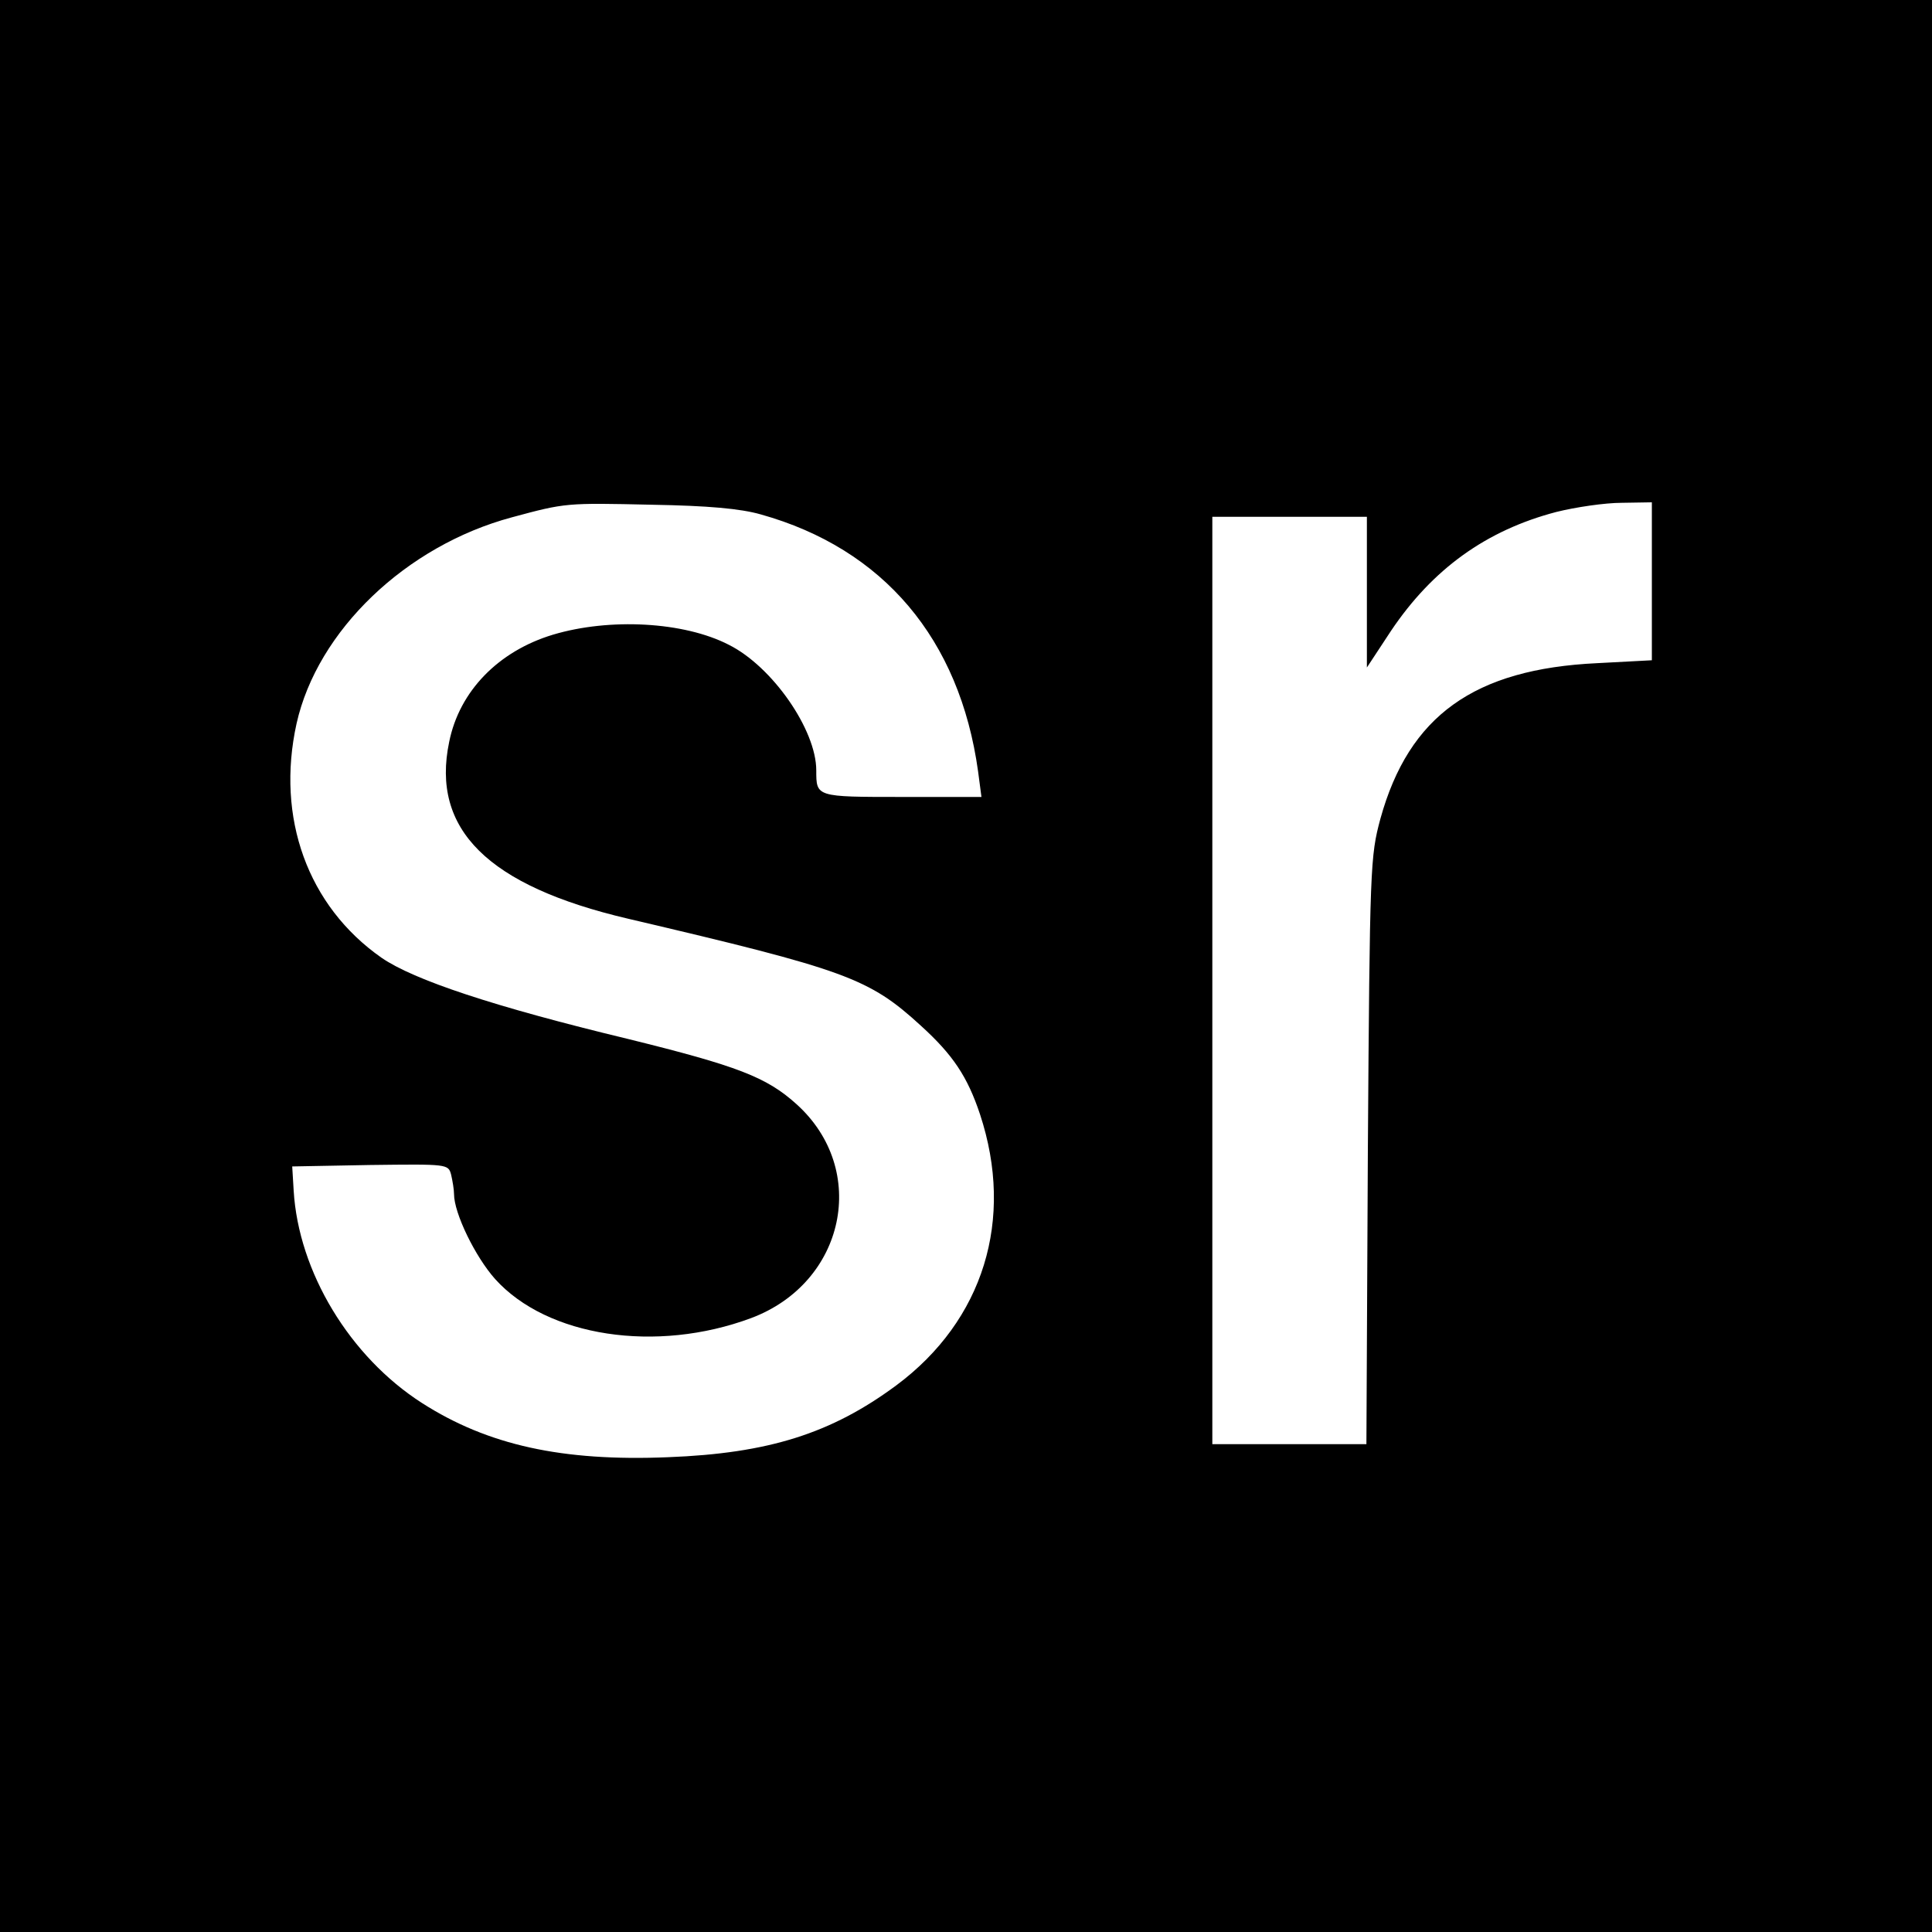
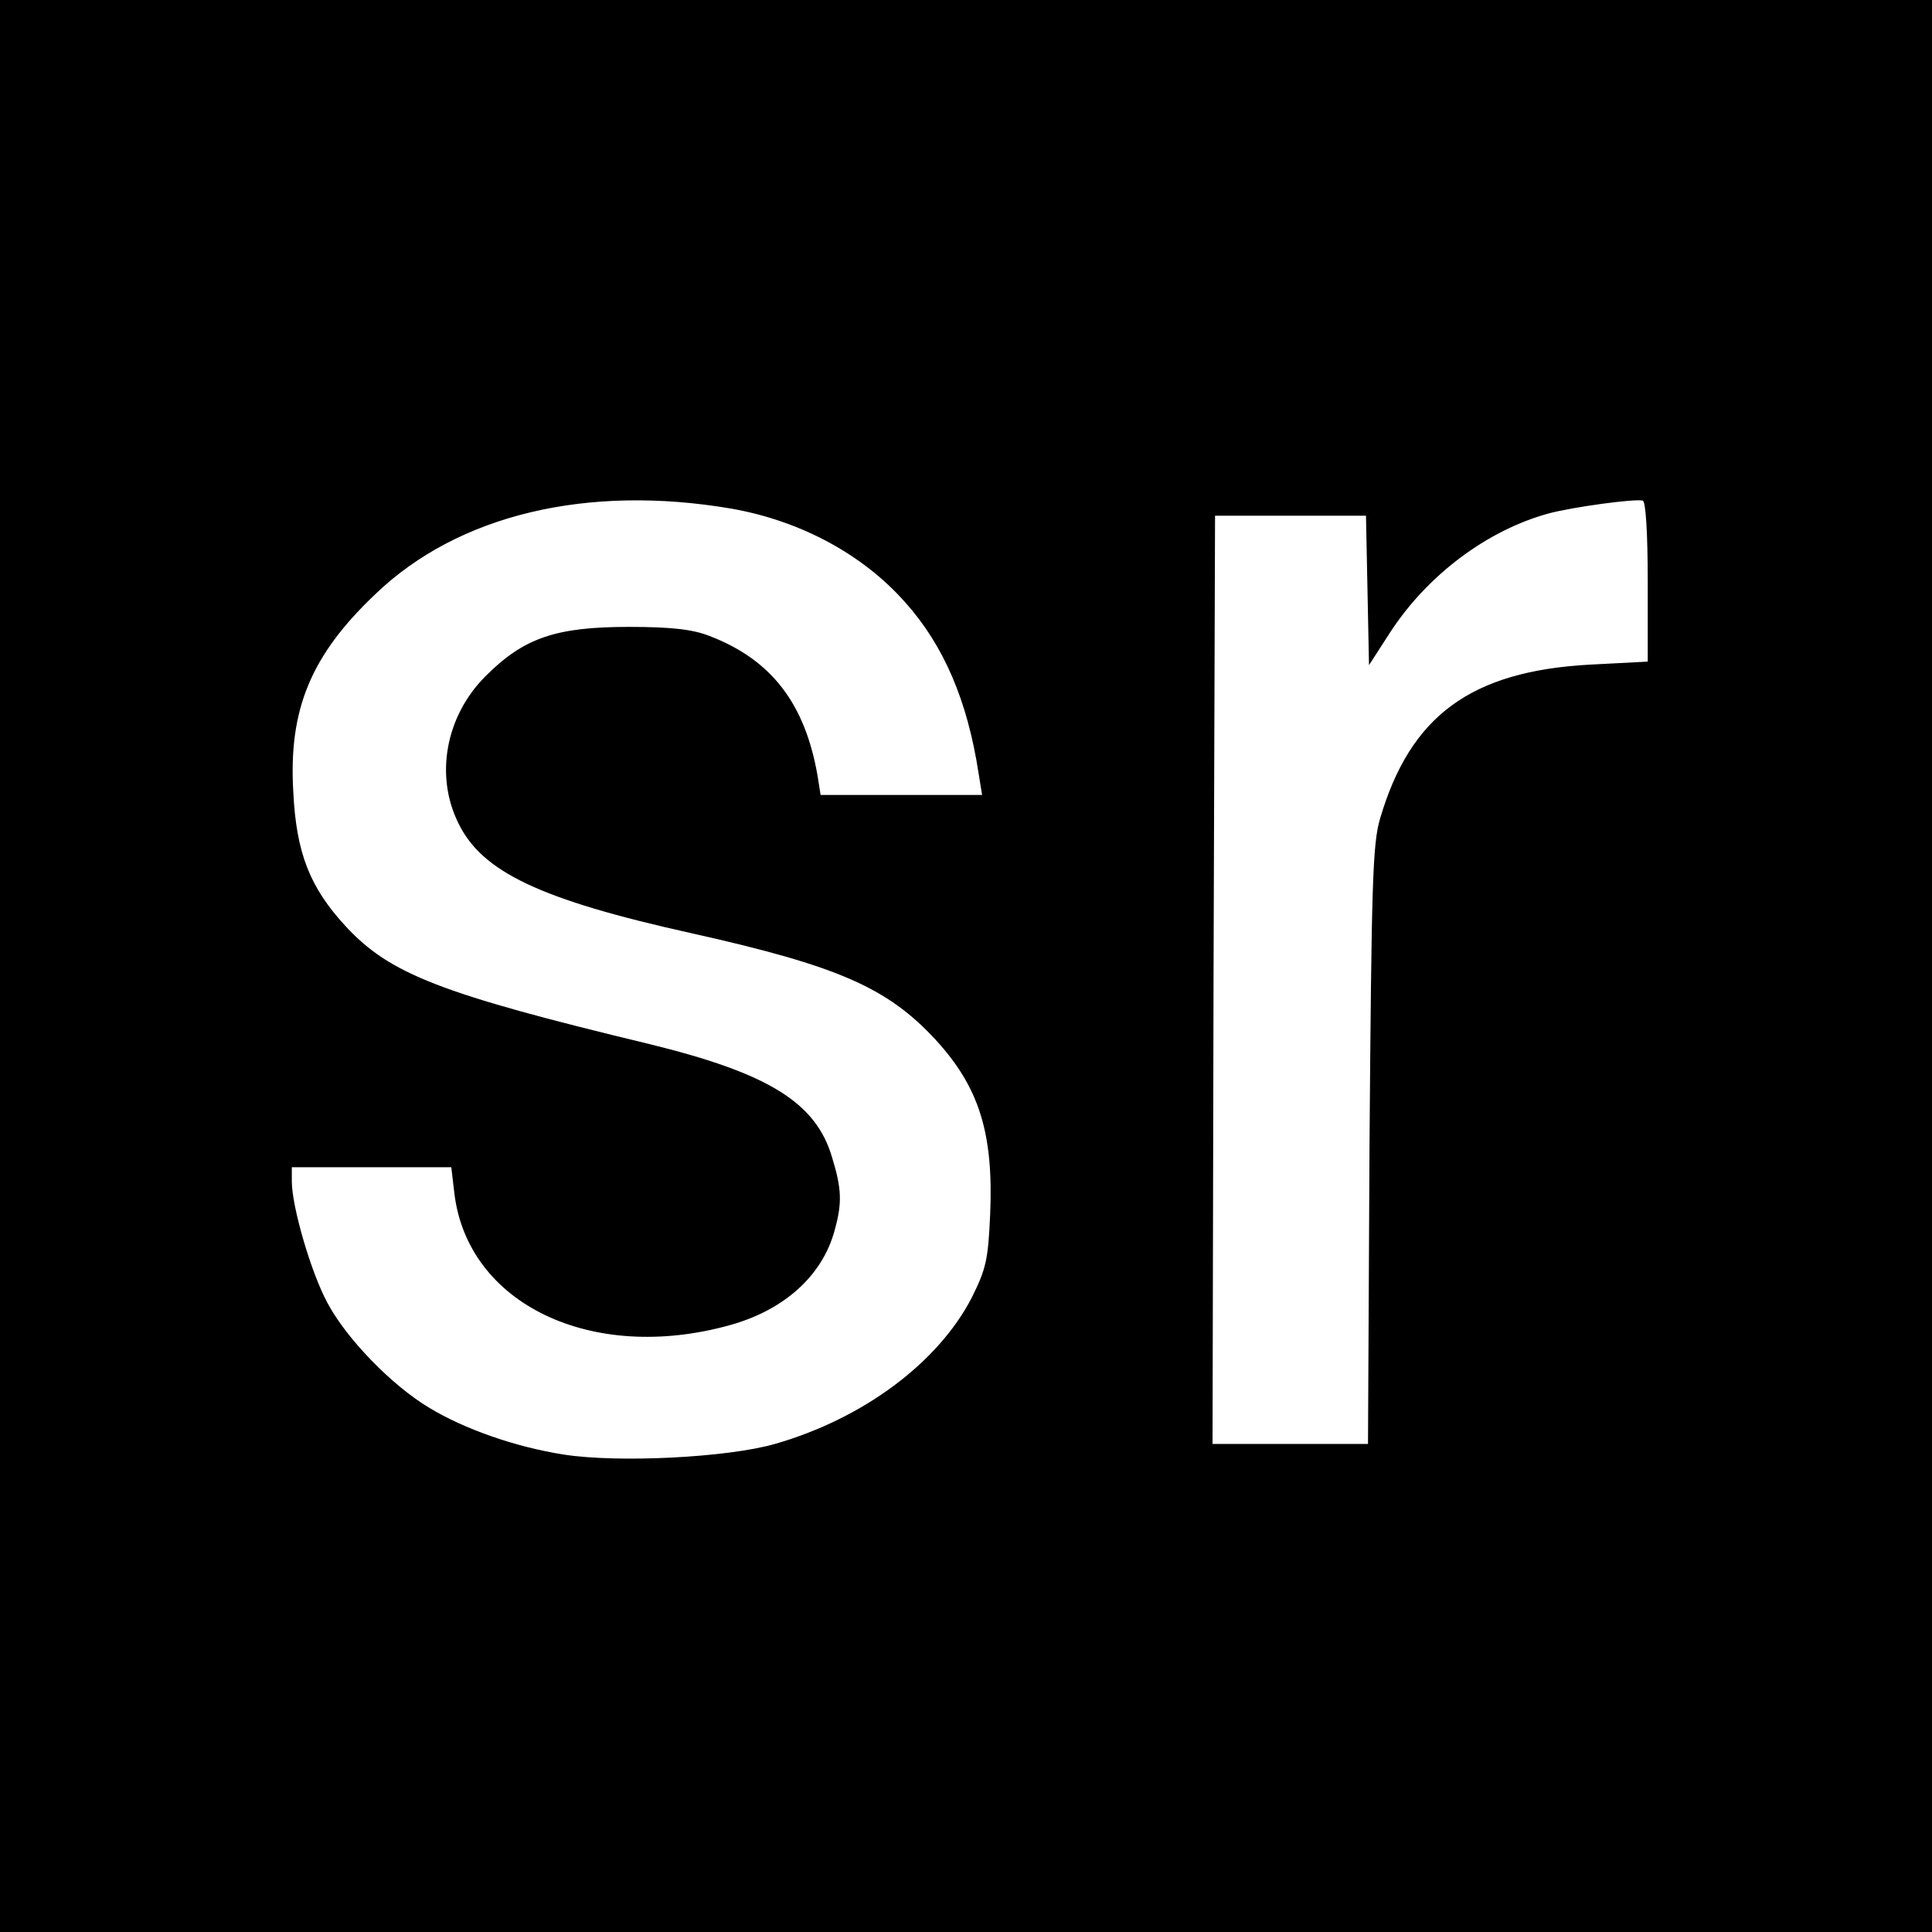
- <svg xmlns="http://www.w3.org/2000/svg" version="1.0" width="400pt" height="400pt" viewBox="0 0 400 400" preserveAspectRatio="xMidYMid meet">
-   <g transform="translate(0,400) scale(0.1,-0.1)" fill="#000000" stroke="none">
-     <path d="M0 2000 l0 -2000 2000 0 2000 0 0 2000 0 2000 -2000 0 -2000 0 0 -2000z m1575 935 c254 -71 412 -258 450 -532 l7 -53 -165 0 c-178 0 -177 0 -177 55 0 84 -91 215 -181 260 -93 48 -247 56 -364 21 -113 -34 -194 -117 -215 -222 -38 -181 80 -298 370 -366 452 -106 499 -123 607 -222 66 -60 96 -105 122 -183 72 -218 7 -427 -173 -561 -135 -100 -265 -141 -473 -149 -219 -9 -373 25 -509 112 -150 96 -256 272 -266 440 l-3 50 161 3 c161 2 162 2 168 -20 3 -13 6 -31 6 -40 0 -40 44 -130 85 -176 108 -120 334 -154 530 -81 195 73 245 307 94 443 -62 56 -122 79 -349 135 -278 67 -443 122 -510 168 -153 107 -219 290 -176 485 43 192 226 368 446 427 111 30 112 30 290 26 116 -2 183 -8 225 -20z m1845 -139 l0 -163 -113 -6 c-255 -12 -390 -109 -449 -322 -21 -78 -22 -97 -26 -687 l-3 -608 -160 0 -159 0 0 960 0 960 160 0 160 0 0 -156 0 -156 50 76 c86 128 197 208 342 246 40 10 101 19 136 19 l62 1 0 -164z" />
+ <svg xmlns="http://www.w3.org/2000/svg" version="1.0" width="384pt" height="384pt" viewBox="0 0 384 384" preserveAspectRatio="xMidYMid meet">
+   <g transform="translate(0,384) scale(0.1,-0.1)" fill="#000000" stroke="none">
+     <path d="M0 1920 l0 -1920 1920 0 1920 0 0 1920 0 1920 -1920 0 -1920 0 0 -1920z m1454 909 c136 -24 260 -90 345 -186 77 -86 124 -196 146 -340 l7 -43 -161 0 -160 0 -6 38 c-25 144 -92 231 -215 278 -33 13 -75 18 -160 18 -146 0 -209 -22 -285 -98 -79 -79 -101 -197 -54 -292 47 -97 162 -152 464 -219 291 -65 389 -108 485 -212 86 -94 115 -185 108 -347 -4 -90 -8 -108 -37 -166 -67 -129 -216 -240 -391 -290 -94 -27 -311 -38 -420 -21 -95 15 -196 50 -267 93 -75 45 -164 137 -202 208 -33 61 -71 192 -71 242 l0 28 159 0 158 0 6 -51 c26 -221 273 -339 547 -263 109 30 185 99 209 189 15 54 14 82 -5 144 -32 110 -127 168 -364 226 -415 100 -515 139 -603 234 -71 77 -98 145 -104 266 -10 165 35 273 164 395 164 157 420 218 707 169z m1821 -145 l0 -159 -115 -6 c-237 -13 -357 -102 -417 -306 -15 -51 -17 -130 -21 -650 l-3 -593 -155 0 -154 0 2 923 3 922 150 0 150 0 3 -149 3 -148 40 62 c75 117 196 207 319 240 46 12 167 29 185 25 6 -1 10 -63 10 -161z" />
  </g>
</svg>
